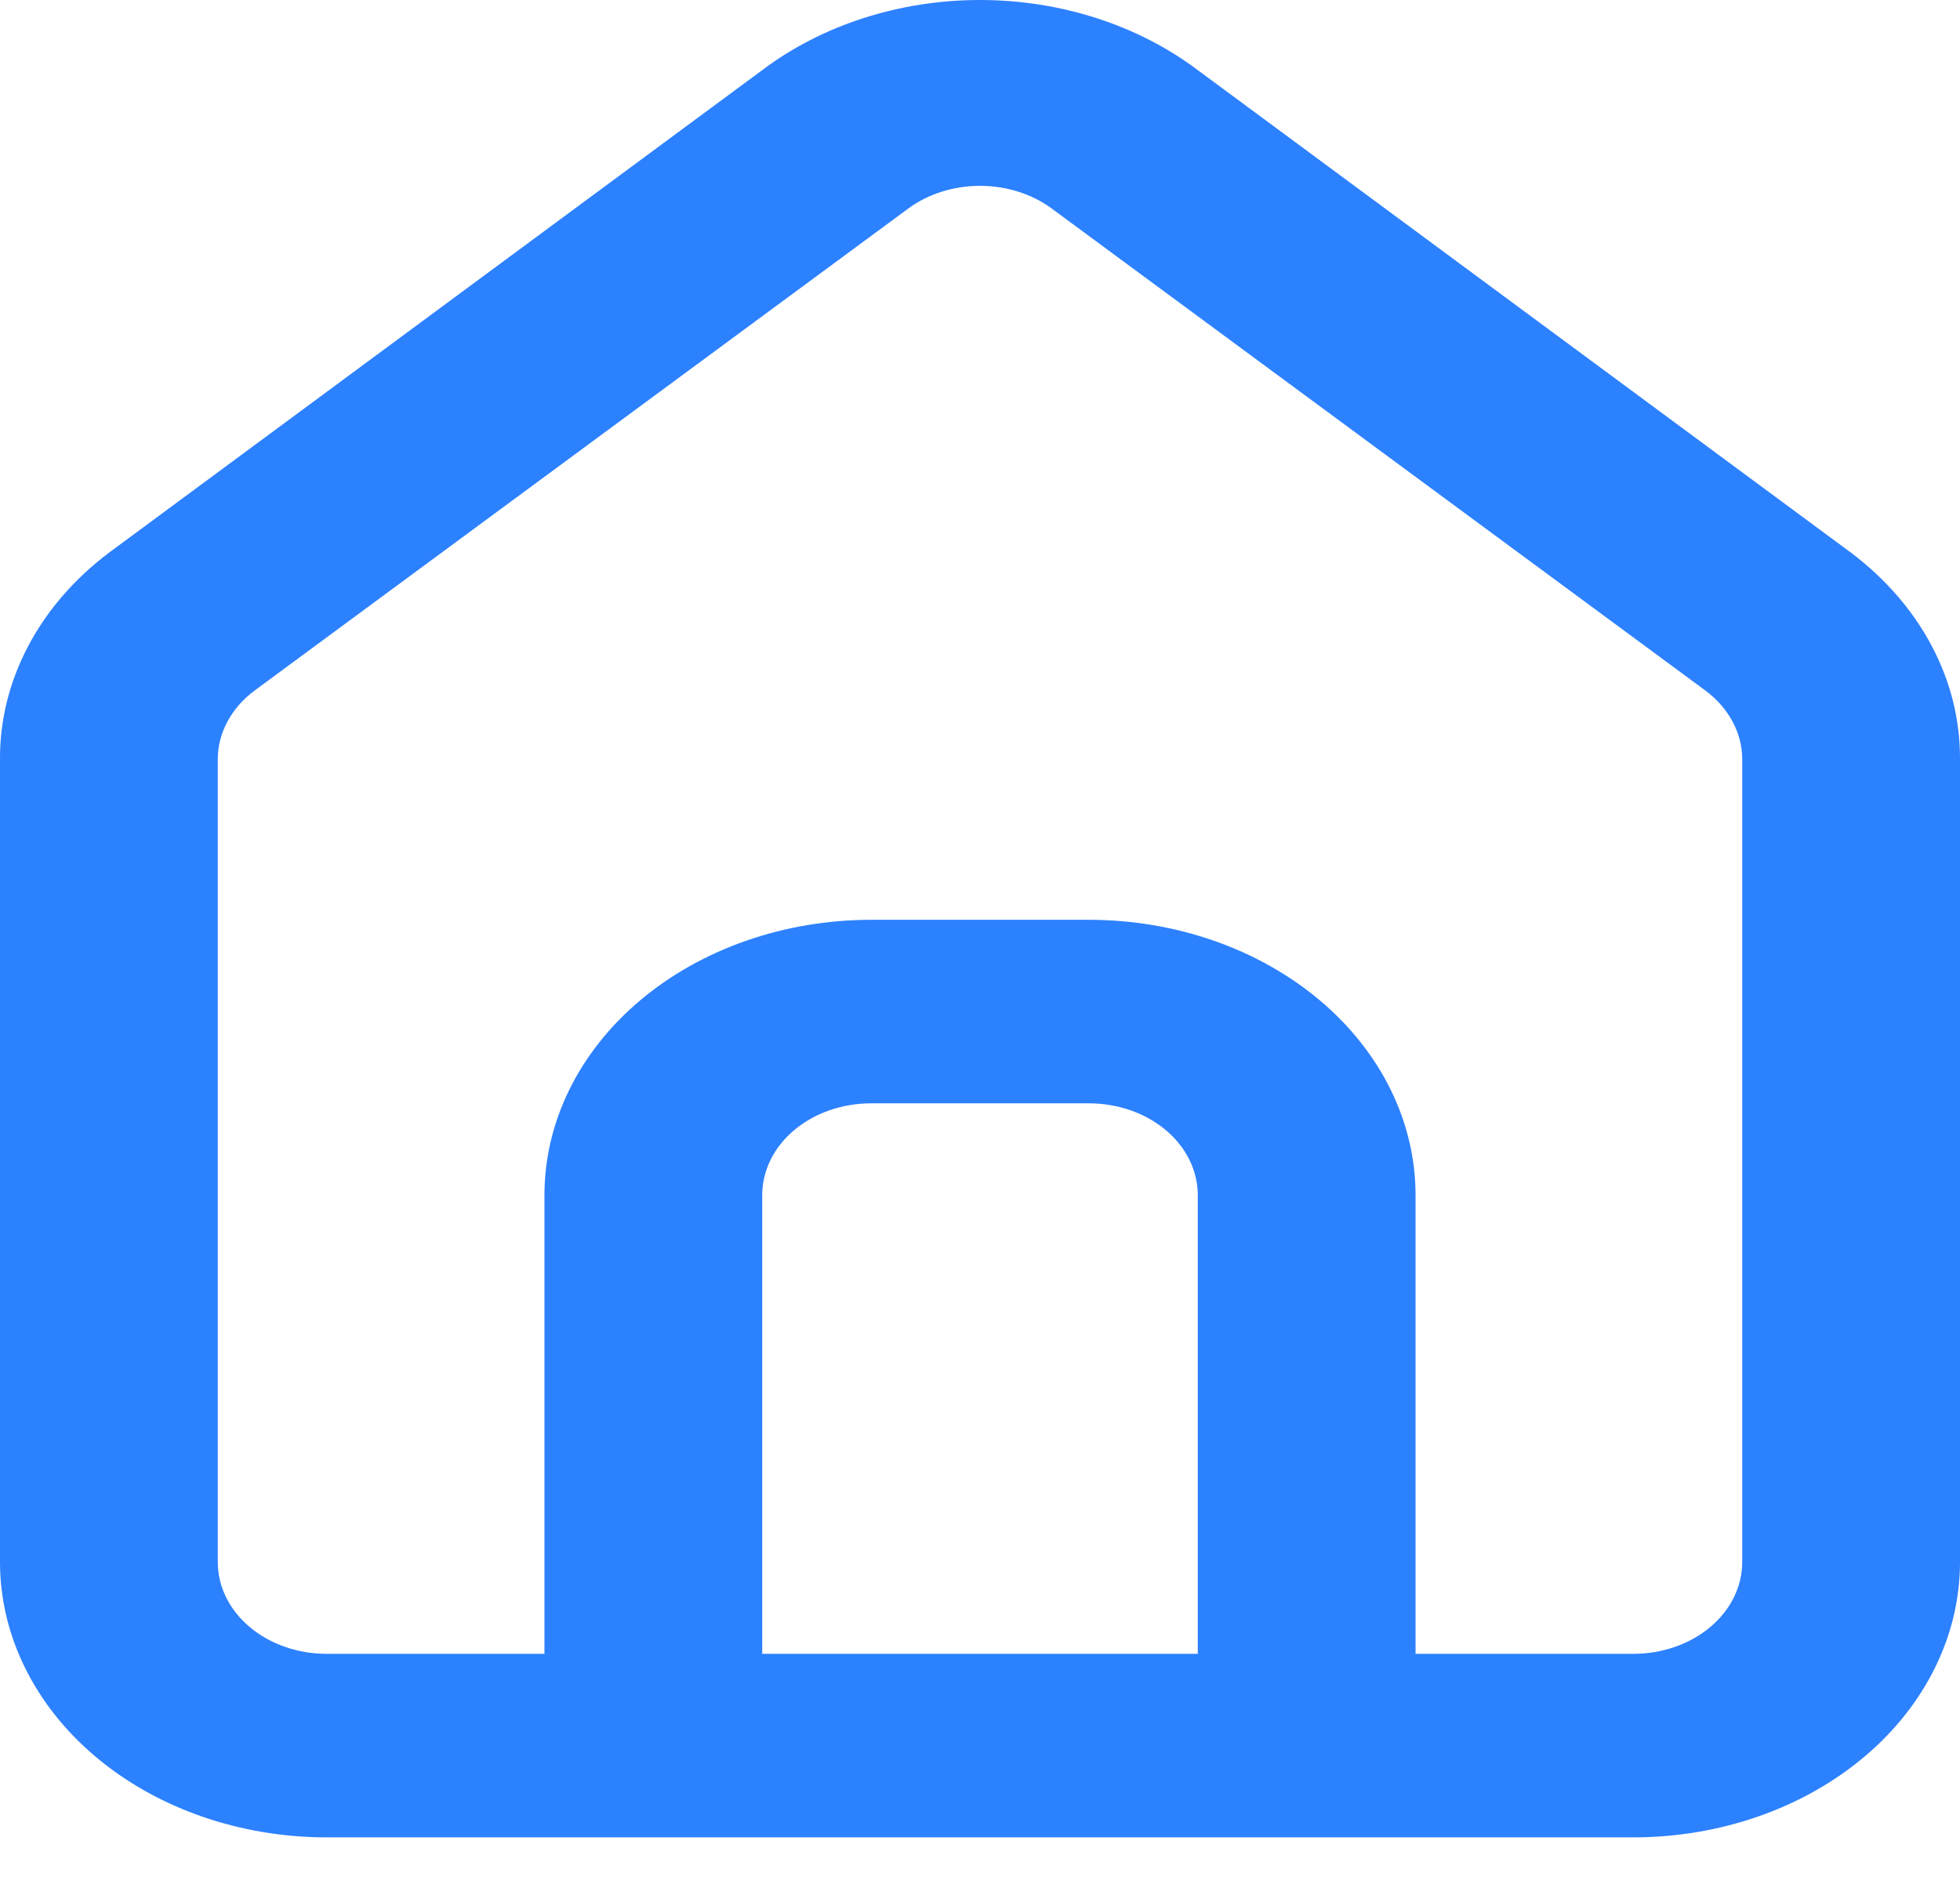
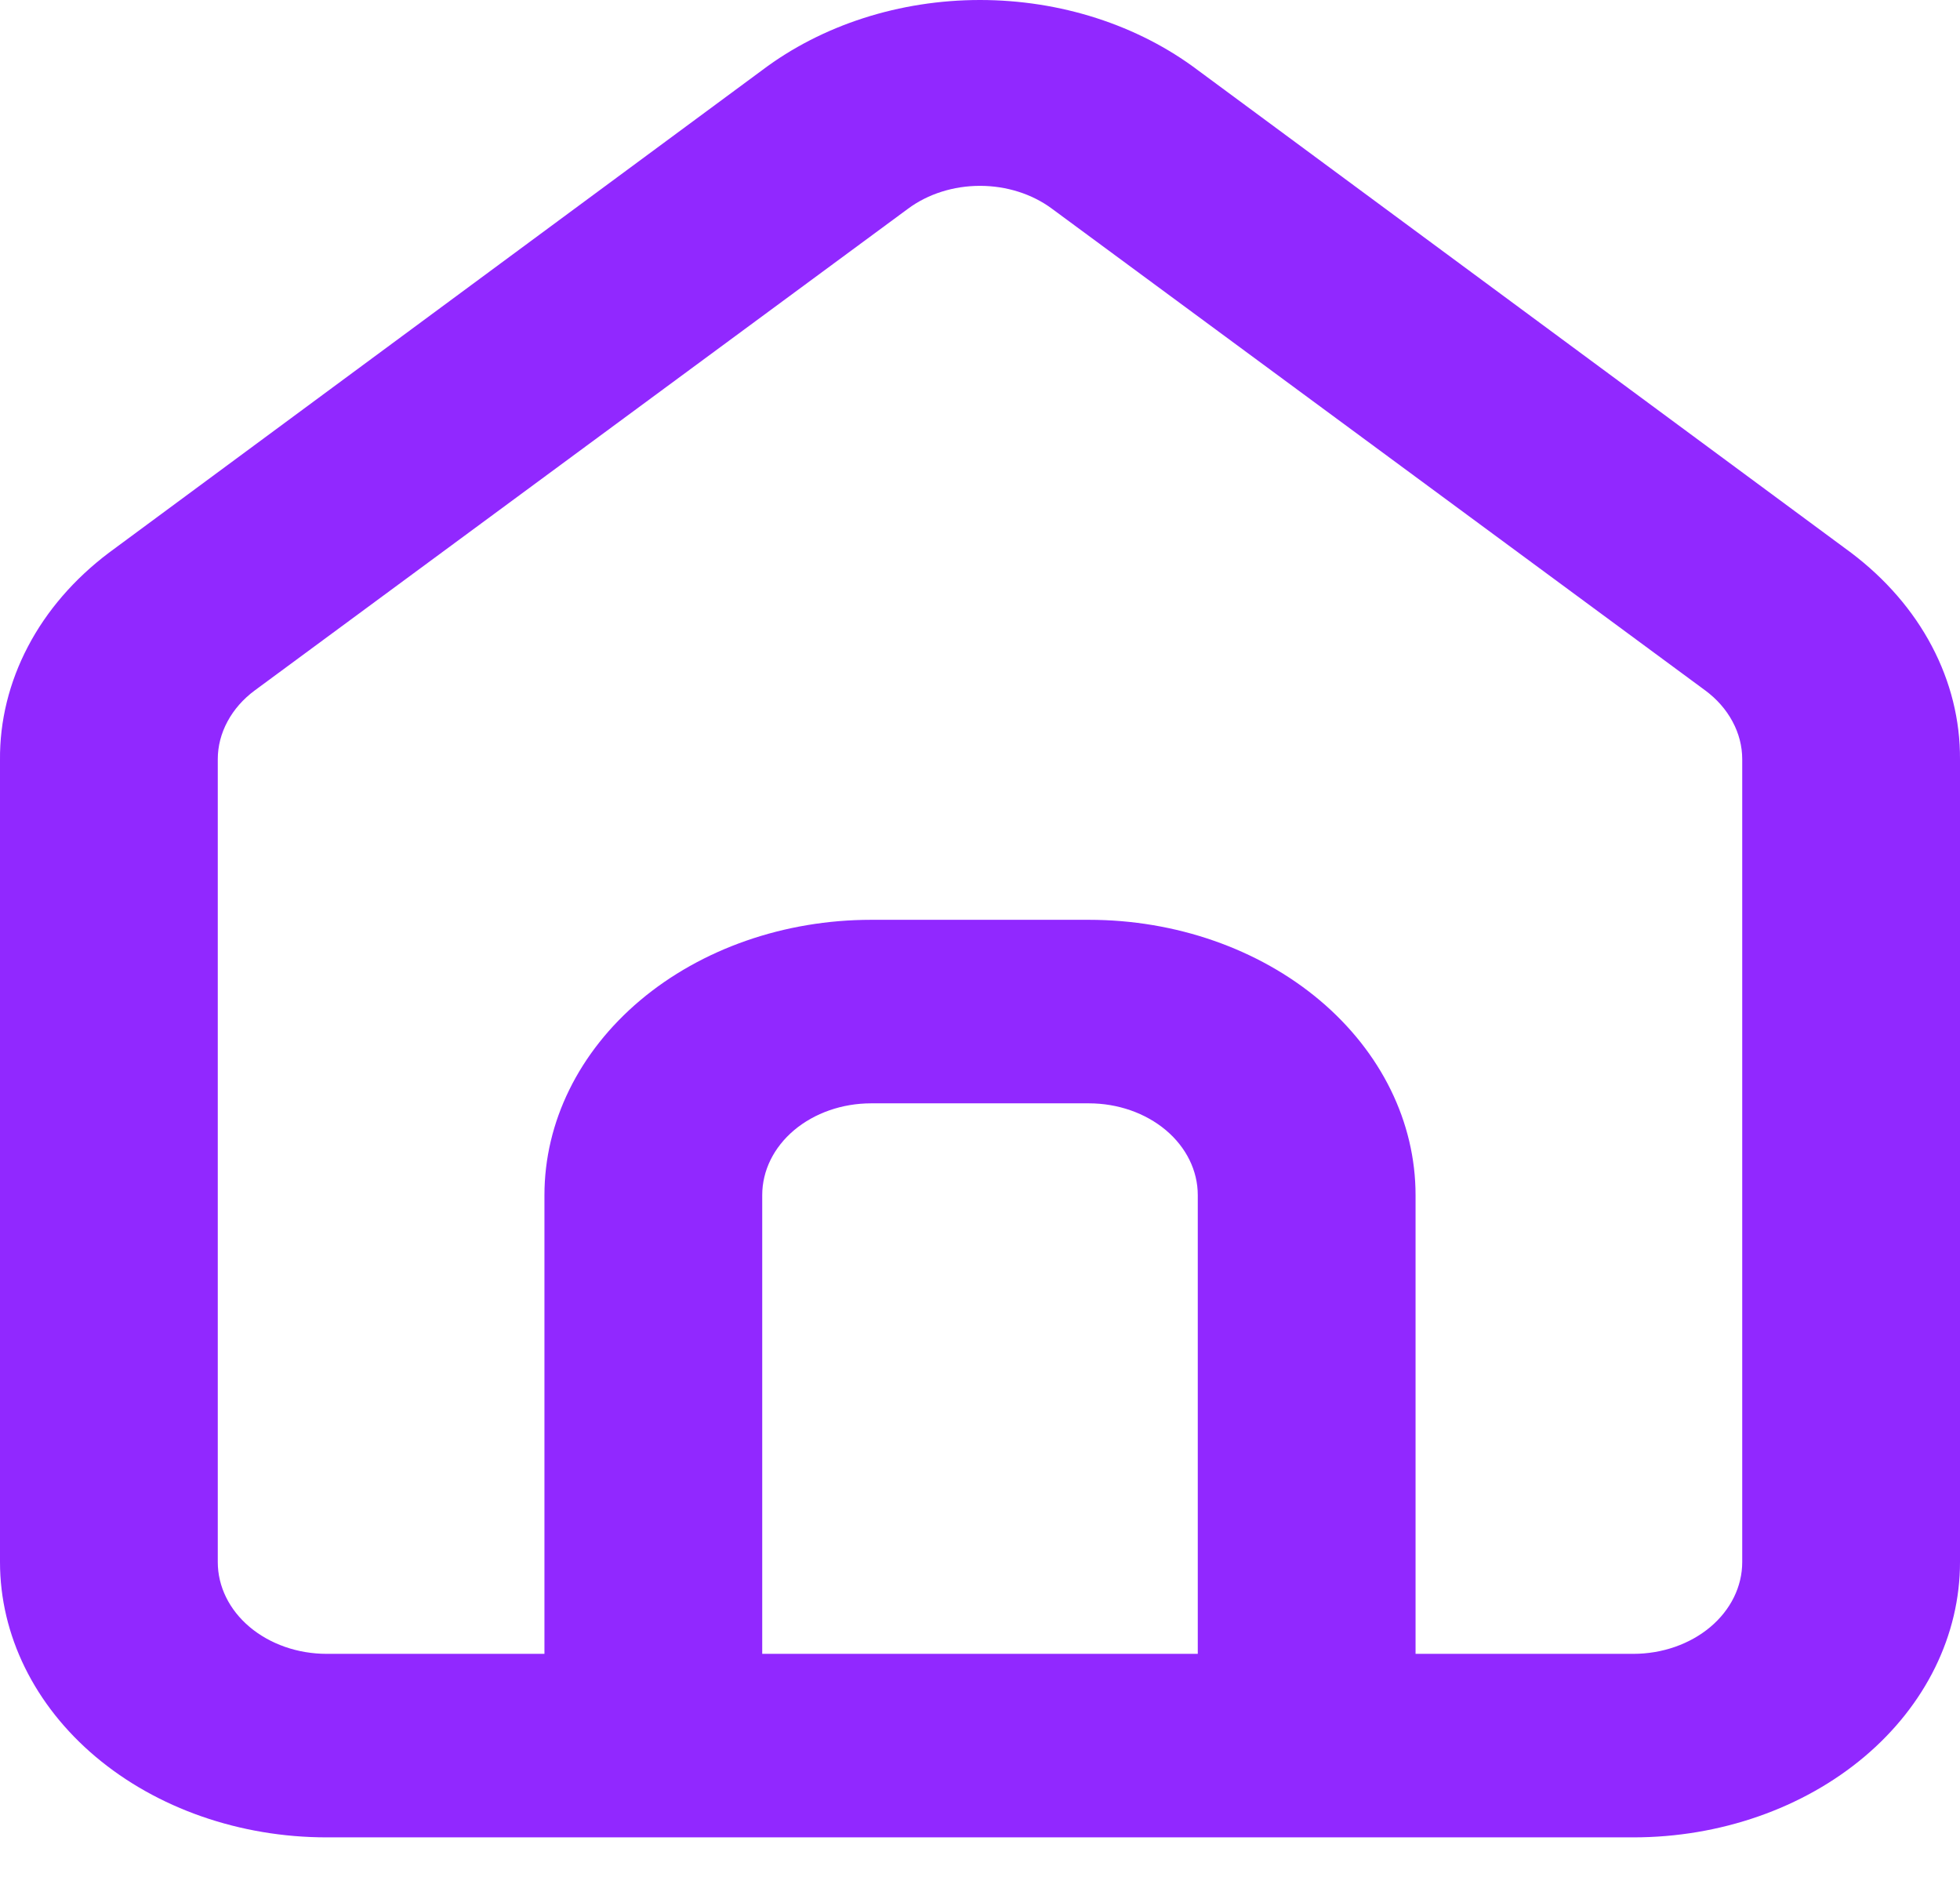
<svg xmlns="http://www.w3.org/2000/svg" width="27" height="26" viewBox="0 0 27 26" fill="none">
-   <path d="M25.5 7.614L16.5 0.966C15.675 0.344 14.607 0 13.5 0C12.393 0 11.325 0.344 10.5 0.966L1.5 7.614C1.024 7.973 0.643 8.413 0.385 8.906C0.126 9.399 -0.005 9.932 0 10.47V21.517C0 22.523 0.474 23.488 1.318 24.199C2.162 24.91 3.307 25.309 4.5 25.309H22.5C23.693 25.309 24.838 24.91 25.682 24.199C26.526 23.488 27 22.523 27 21.517V10.458C27.003 9.921 26.871 9.39 26.612 8.9C26.354 8.41 25.974 7.972 25.5 7.614ZM16.5 22.781H10.5V16.462C10.5 16.126 10.658 15.805 10.939 15.568C11.221 15.331 11.602 15.198 12 15.198H15C15.398 15.198 15.779 15.331 16.061 15.568C16.342 15.805 16.5 16.126 16.5 16.462V22.781ZM24 21.517C24 21.853 23.842 22.174 23.561 22.411C23.279 22.648 22.898 22.781 22.5 22.781H19.5V16.462C19.5 15.456 19.026 14.492 18.182 13.78C17.338 13.069 16.194 12.67 15 12.67H12C10.807 12.67 9.662 13.069 8.818 13.78C7.974 14.492 7.5 15.456 7.5 16.462V22.781H4.5C4.102 22.781 3.721 22.648 3.439 22.411C3.158 22.174 3 21.853 3 21.517V10.458C3 10.278 3.046 10.101 3.134 9.938C3.222 9.774 3.35 9.628 3.51 9.51L12.51 2.874C12.784 2.671 13.136 2.56 13.5 2.56C13.864 2.56 14.216 2.671 14.49 2.874L23.49 9.51C23.65 9.628 23.778 9.774 23.866 9.938C23.954 10.101 24 10.278 24 10.458V21.517Z" fill="#2C81FF" />
+   <path d="M25.5 7.614L16.5 0.966C15.675 0.344 14.607 0 13.5 0C12.393 0 11.325 0.344 10.5 0.966L1.5 7.614C1.024 7.973 0.643 8.413 0.385 8.906C0.126 9.399 -0.005 9.932 0 10.47V21.517C0 22.523 0.474 23.488 1.318 24.199C2.162 24.91 3.307 25.309 4.5 25.309H22.5C23.693 25.309 24.838 24.91 25.682 24.199C26.526 23.488 27 22.523 27 21.517V10.458C27.003 9.921 26.871 9.39 26.612 8.9C26.354 8.41 25.974 7.972 25.5 7.614ZM16.5 22.781H10.5V16.462C10.5 16.126 10.658 15.805 10.939 15.568C11.221 15.331 11.602 15.198 12 15.198H15C15.398 15.198 15.779 15.331 16.061 15.568C16.342 15.805 16.5 16.126 16.5 16.462V22.781ZM24 21.517C24 21.853 23.842 22.174 23.561 22.411C23.279 22.648 22.898 22.781 22.5 22.781H19.5V16.462C19.5 15.456 19.026 14.492 18.182 13.78C17.338 13.069 16.194 12.67 15 12.67H12C10.807 12.67 9.662 13.069 8.818 13.78C7.974 14.492 7.5 15.456 7.5 16.462V22.781H4.5C4.102 22.781 3.721 22.648 3.439 22.411C3.158 22.174 3 21.853 3 21.517V10.458C3 10.278 3.046 10.101 3.134 9.938C3.222 9.774 3.35 9.628 3.51 9.51L12.51 2.874C12.784 2.671 13.136 2.56 13.5 2.56C13.864 2.56 14.216 2.671 14.49 2.874L23.49 9.51C23.65 9.628 23.778 9.774 23.866 9.938C23.954 10.101 24 10.278 24 10.458V21.517Z" fill="#9128FF" />
</svg>
